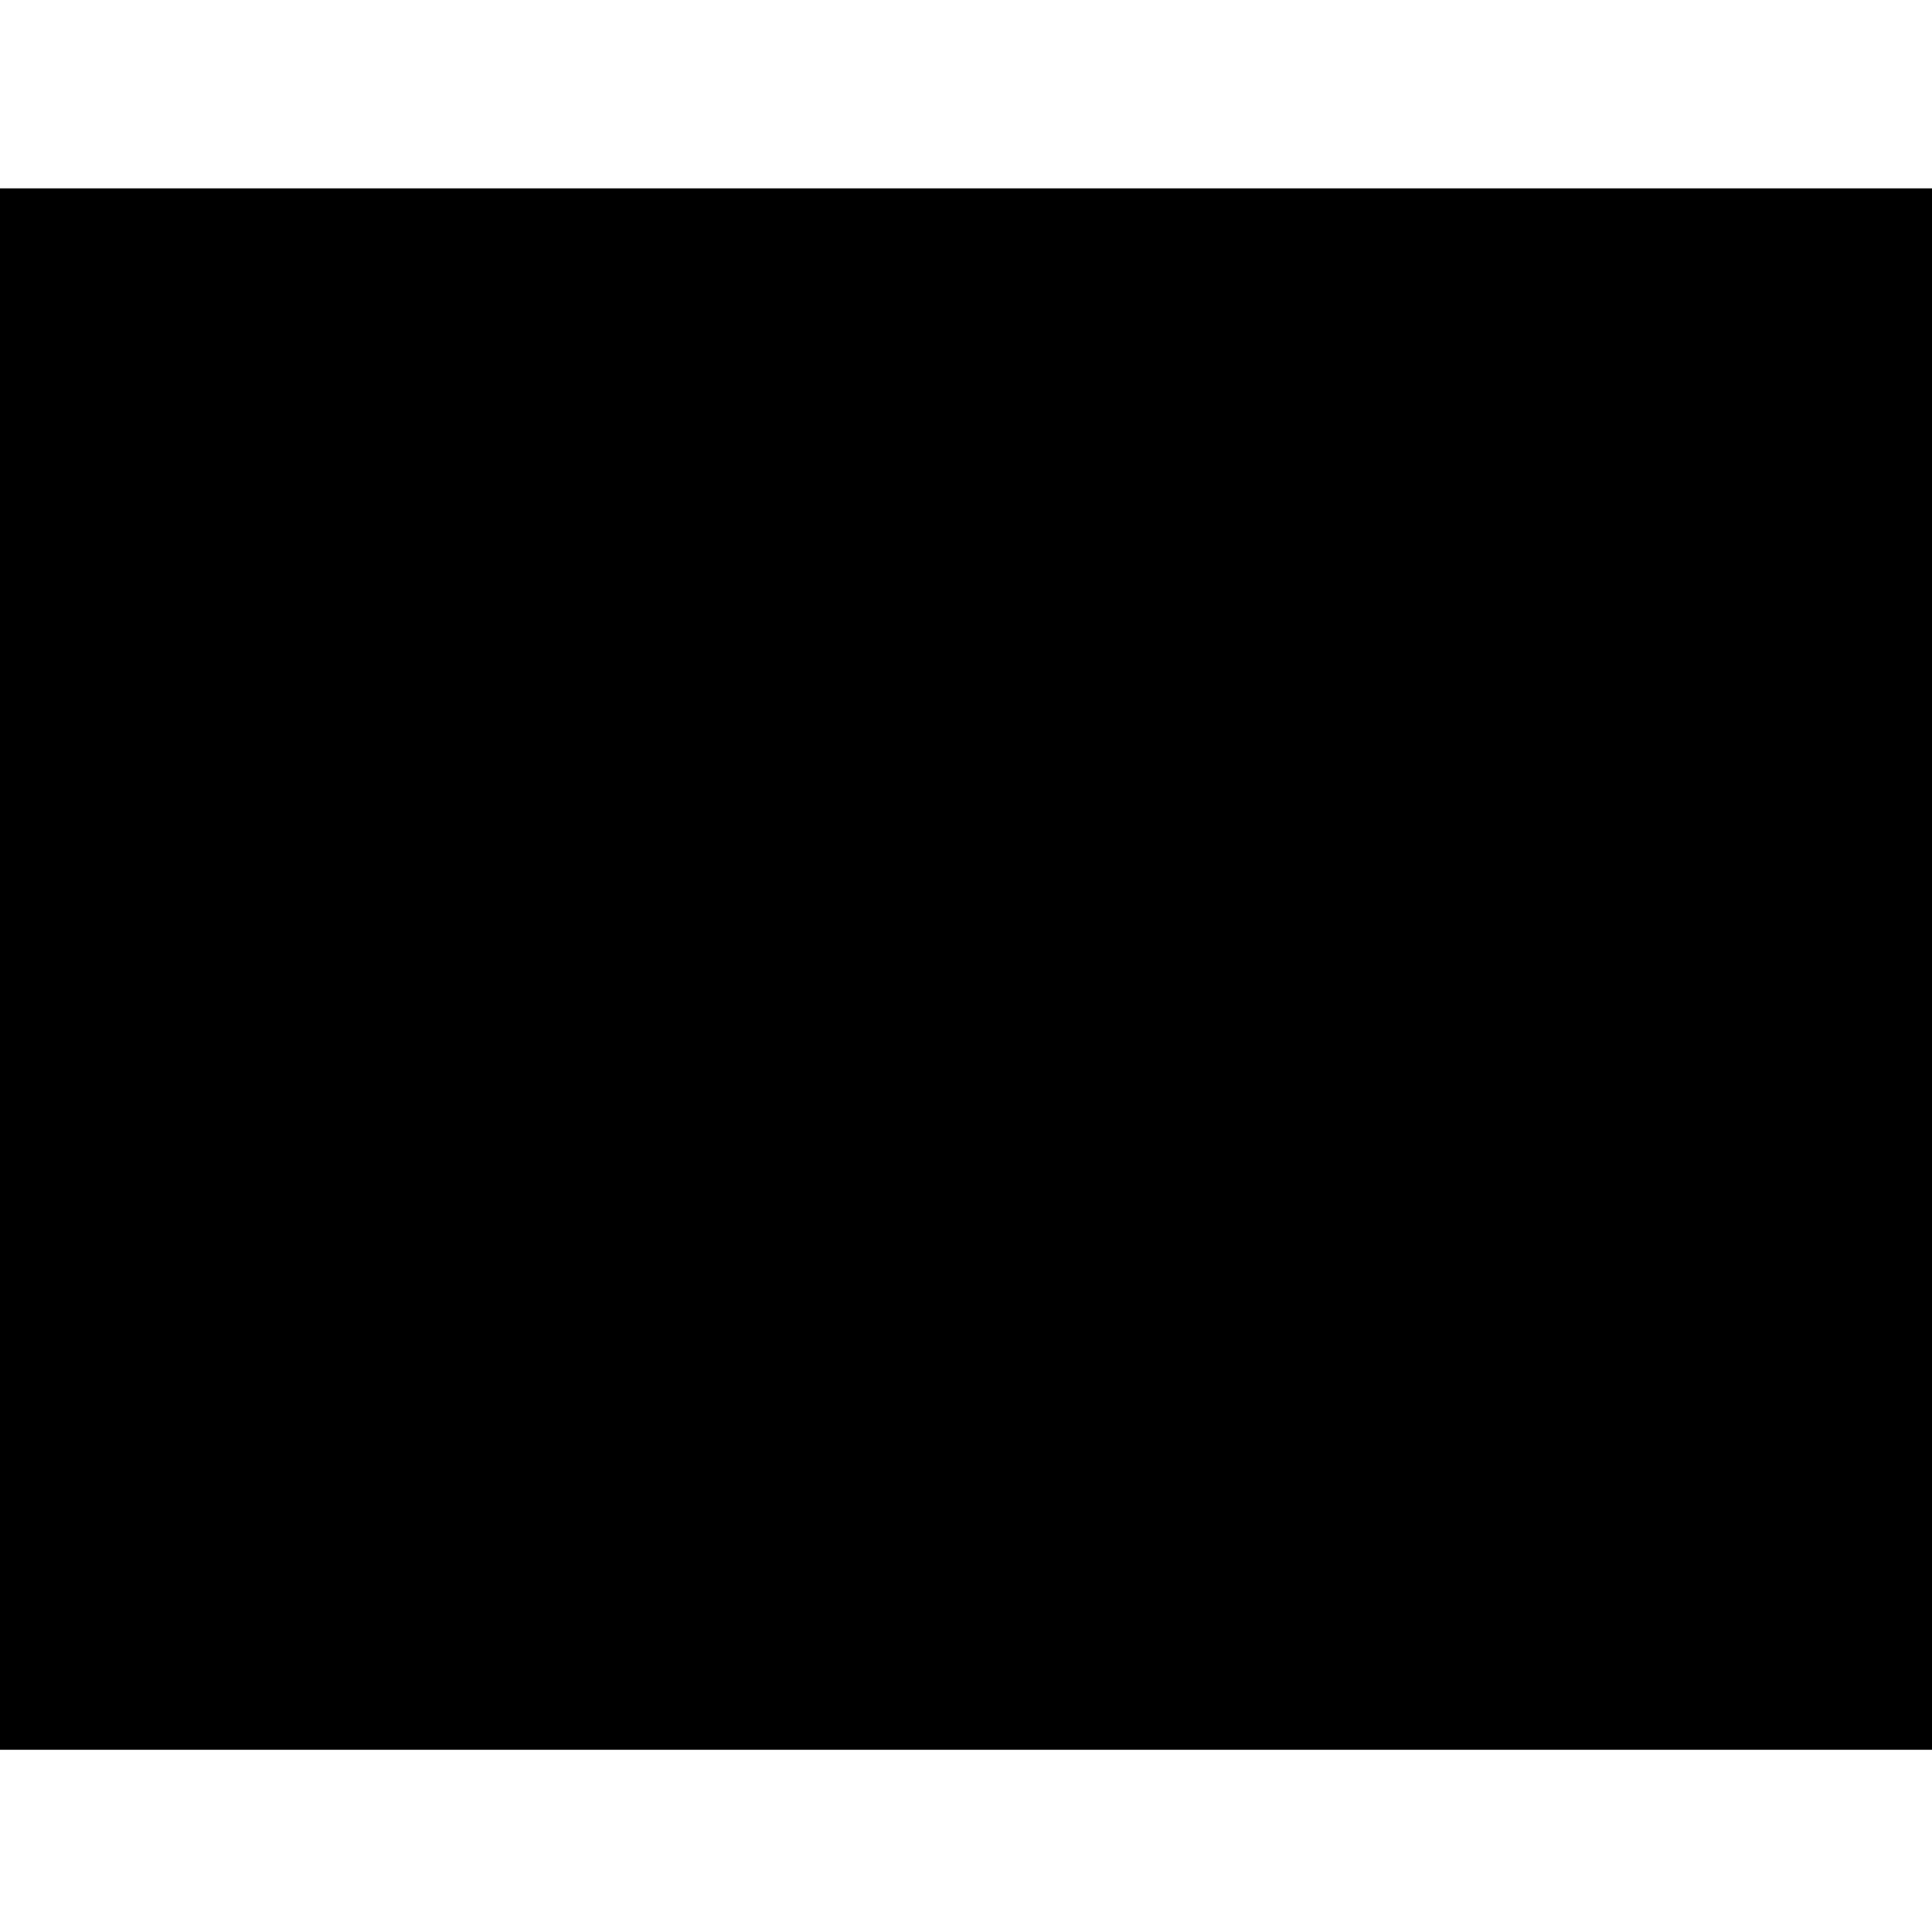
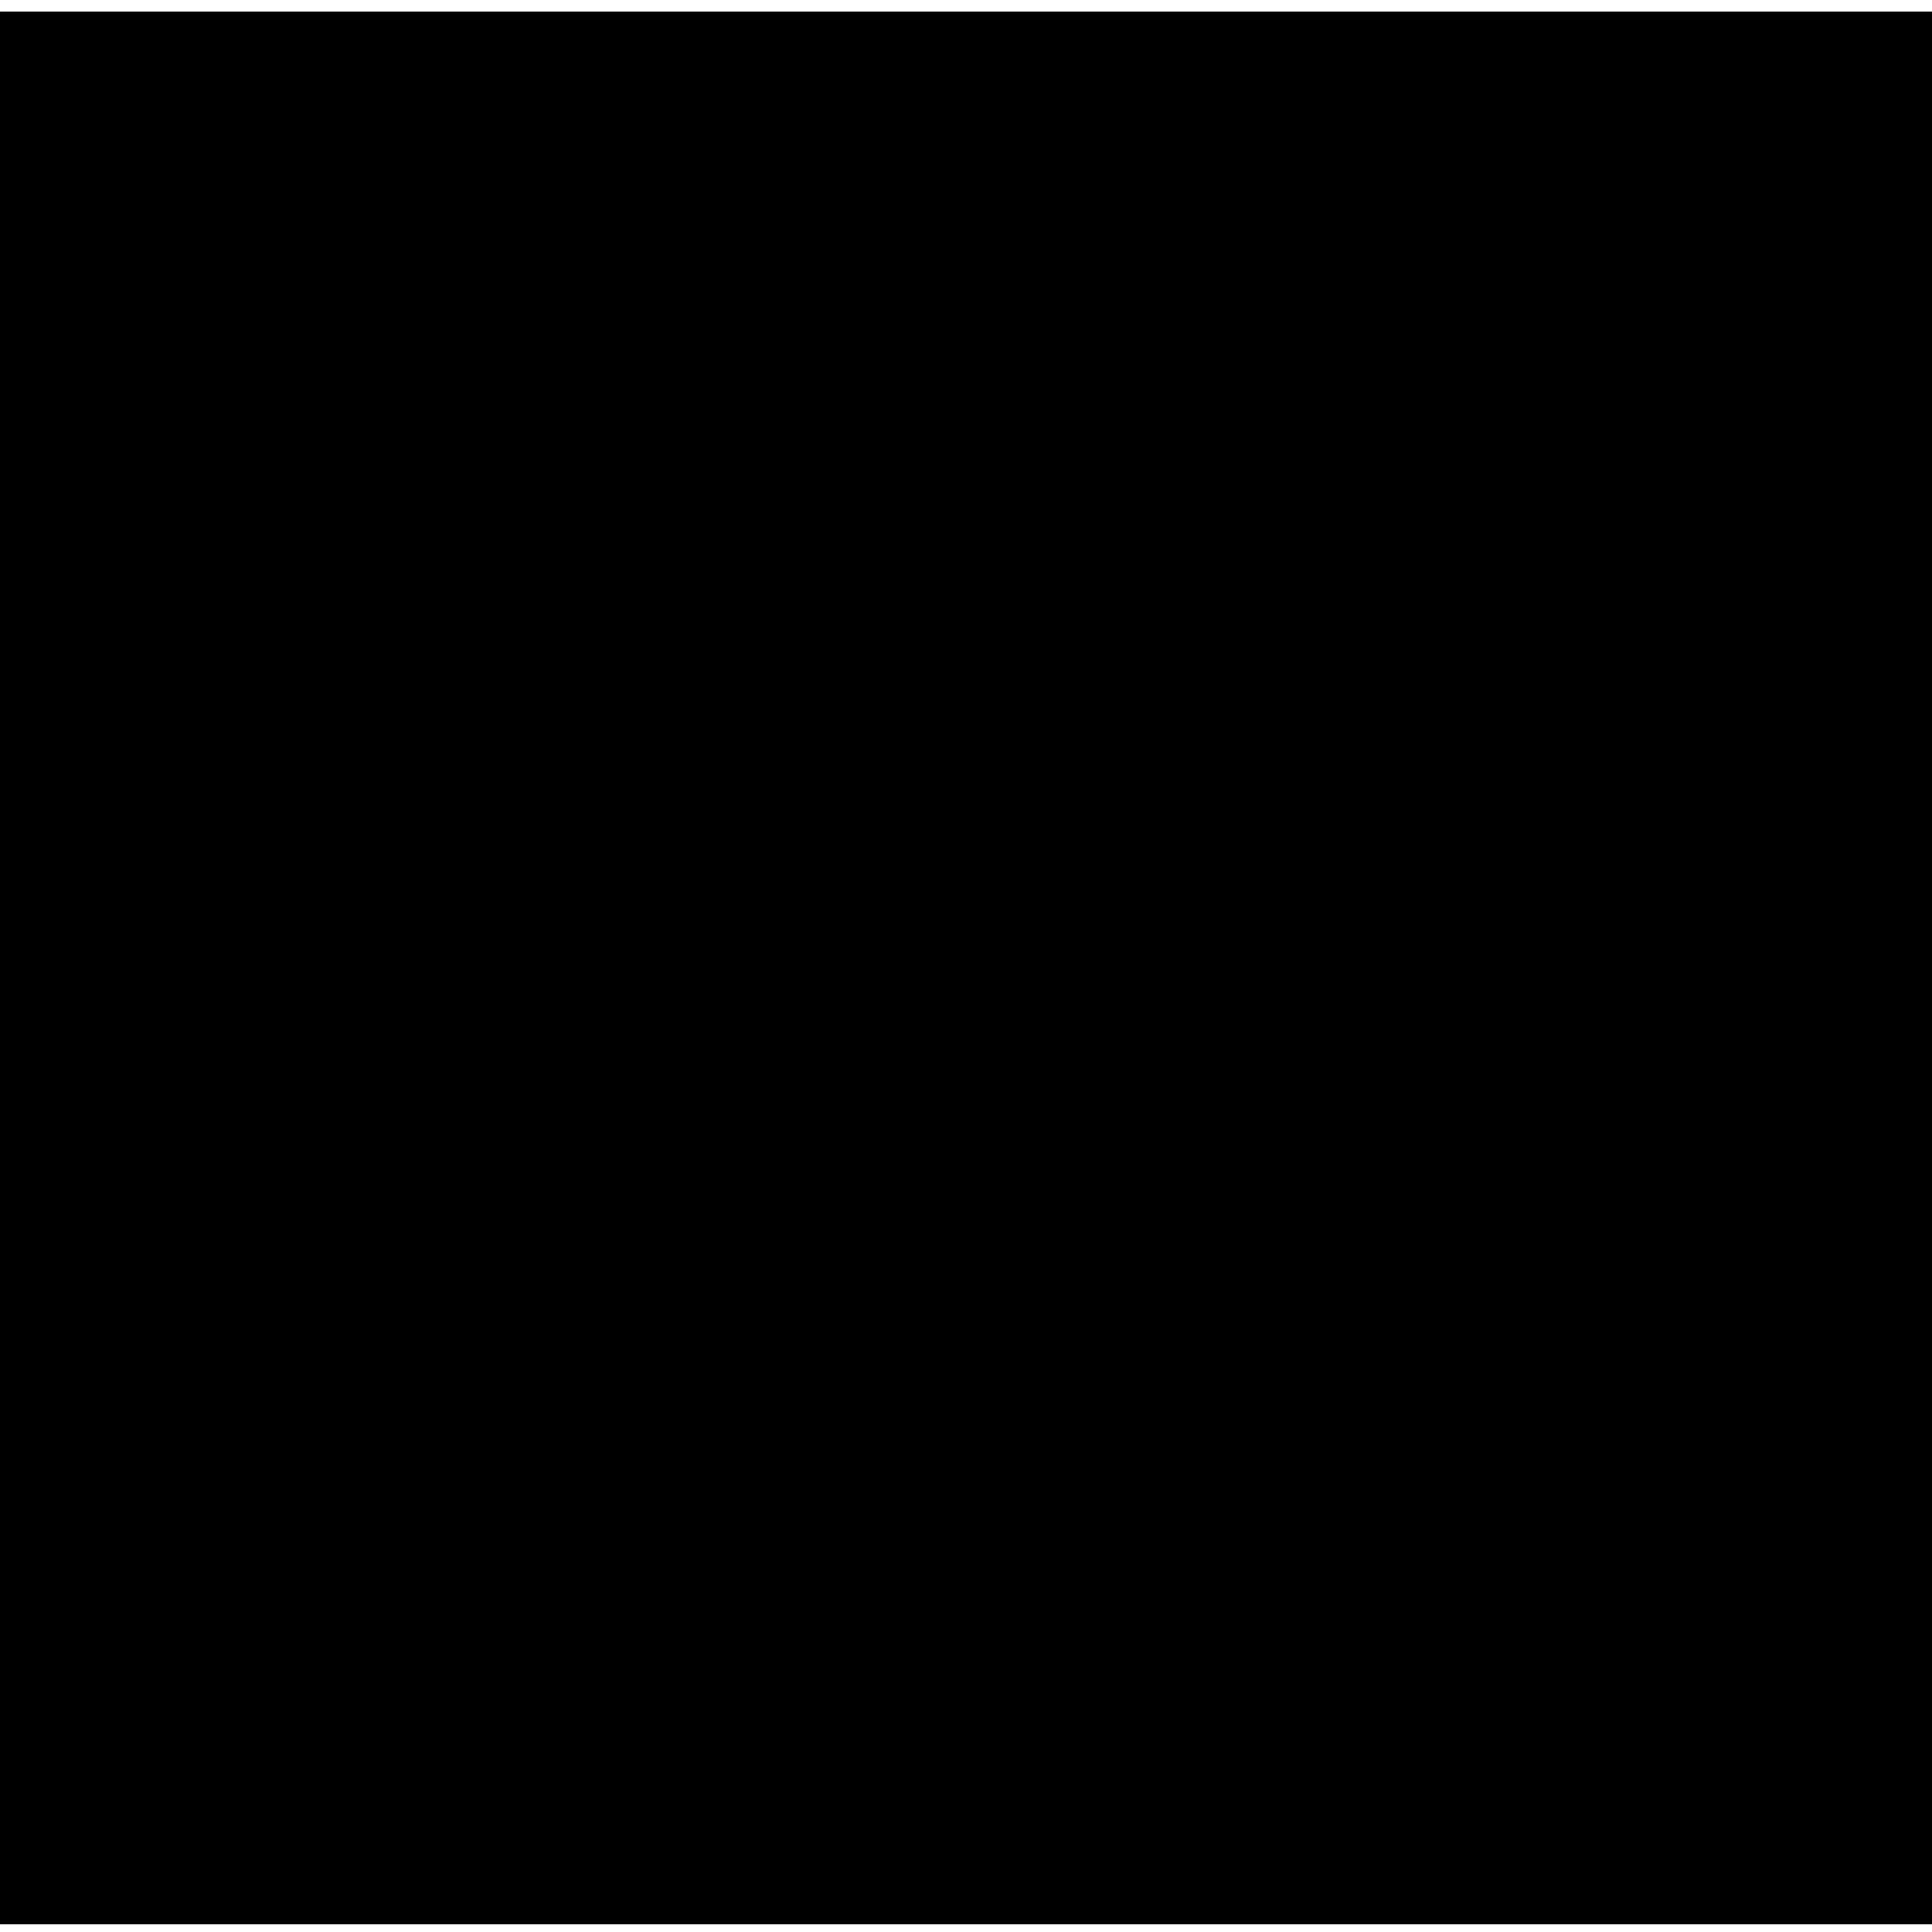
- <svg xmlns="http://www.w3.org/2000/svg" version="1.0" width="318pt" height="318pt" viewBox="0 0 318 318" preserveAspectRatio="xMidYMid meet">
-   <g transform="translate(0,318) scale(0.1,-0.1)" fill="#000000" stroke="none">
-     <path d="M0 1585 l0 -1285 1590 0 1590 0 0 1285 0 1285 -1590 0 -1590 0 0 -1285z" />
+ <svg xmlns="http://www.w3.org/2000/svg" version="1.0" width="500pt" height="500pt" viewBox="0 0 500 500" preserveAspectRatio="xMidYMid meet">
+   <g transform="translate(0,500) scale(0.1,-0.1)" fill="#000000" stroke="none">
+     <path d="M0 2495 l0 -2475 2500 0 2500 0 0 2475 0 2475 -2500 0 -2500 0 0 -2475z" />
  </g>
</svg>
